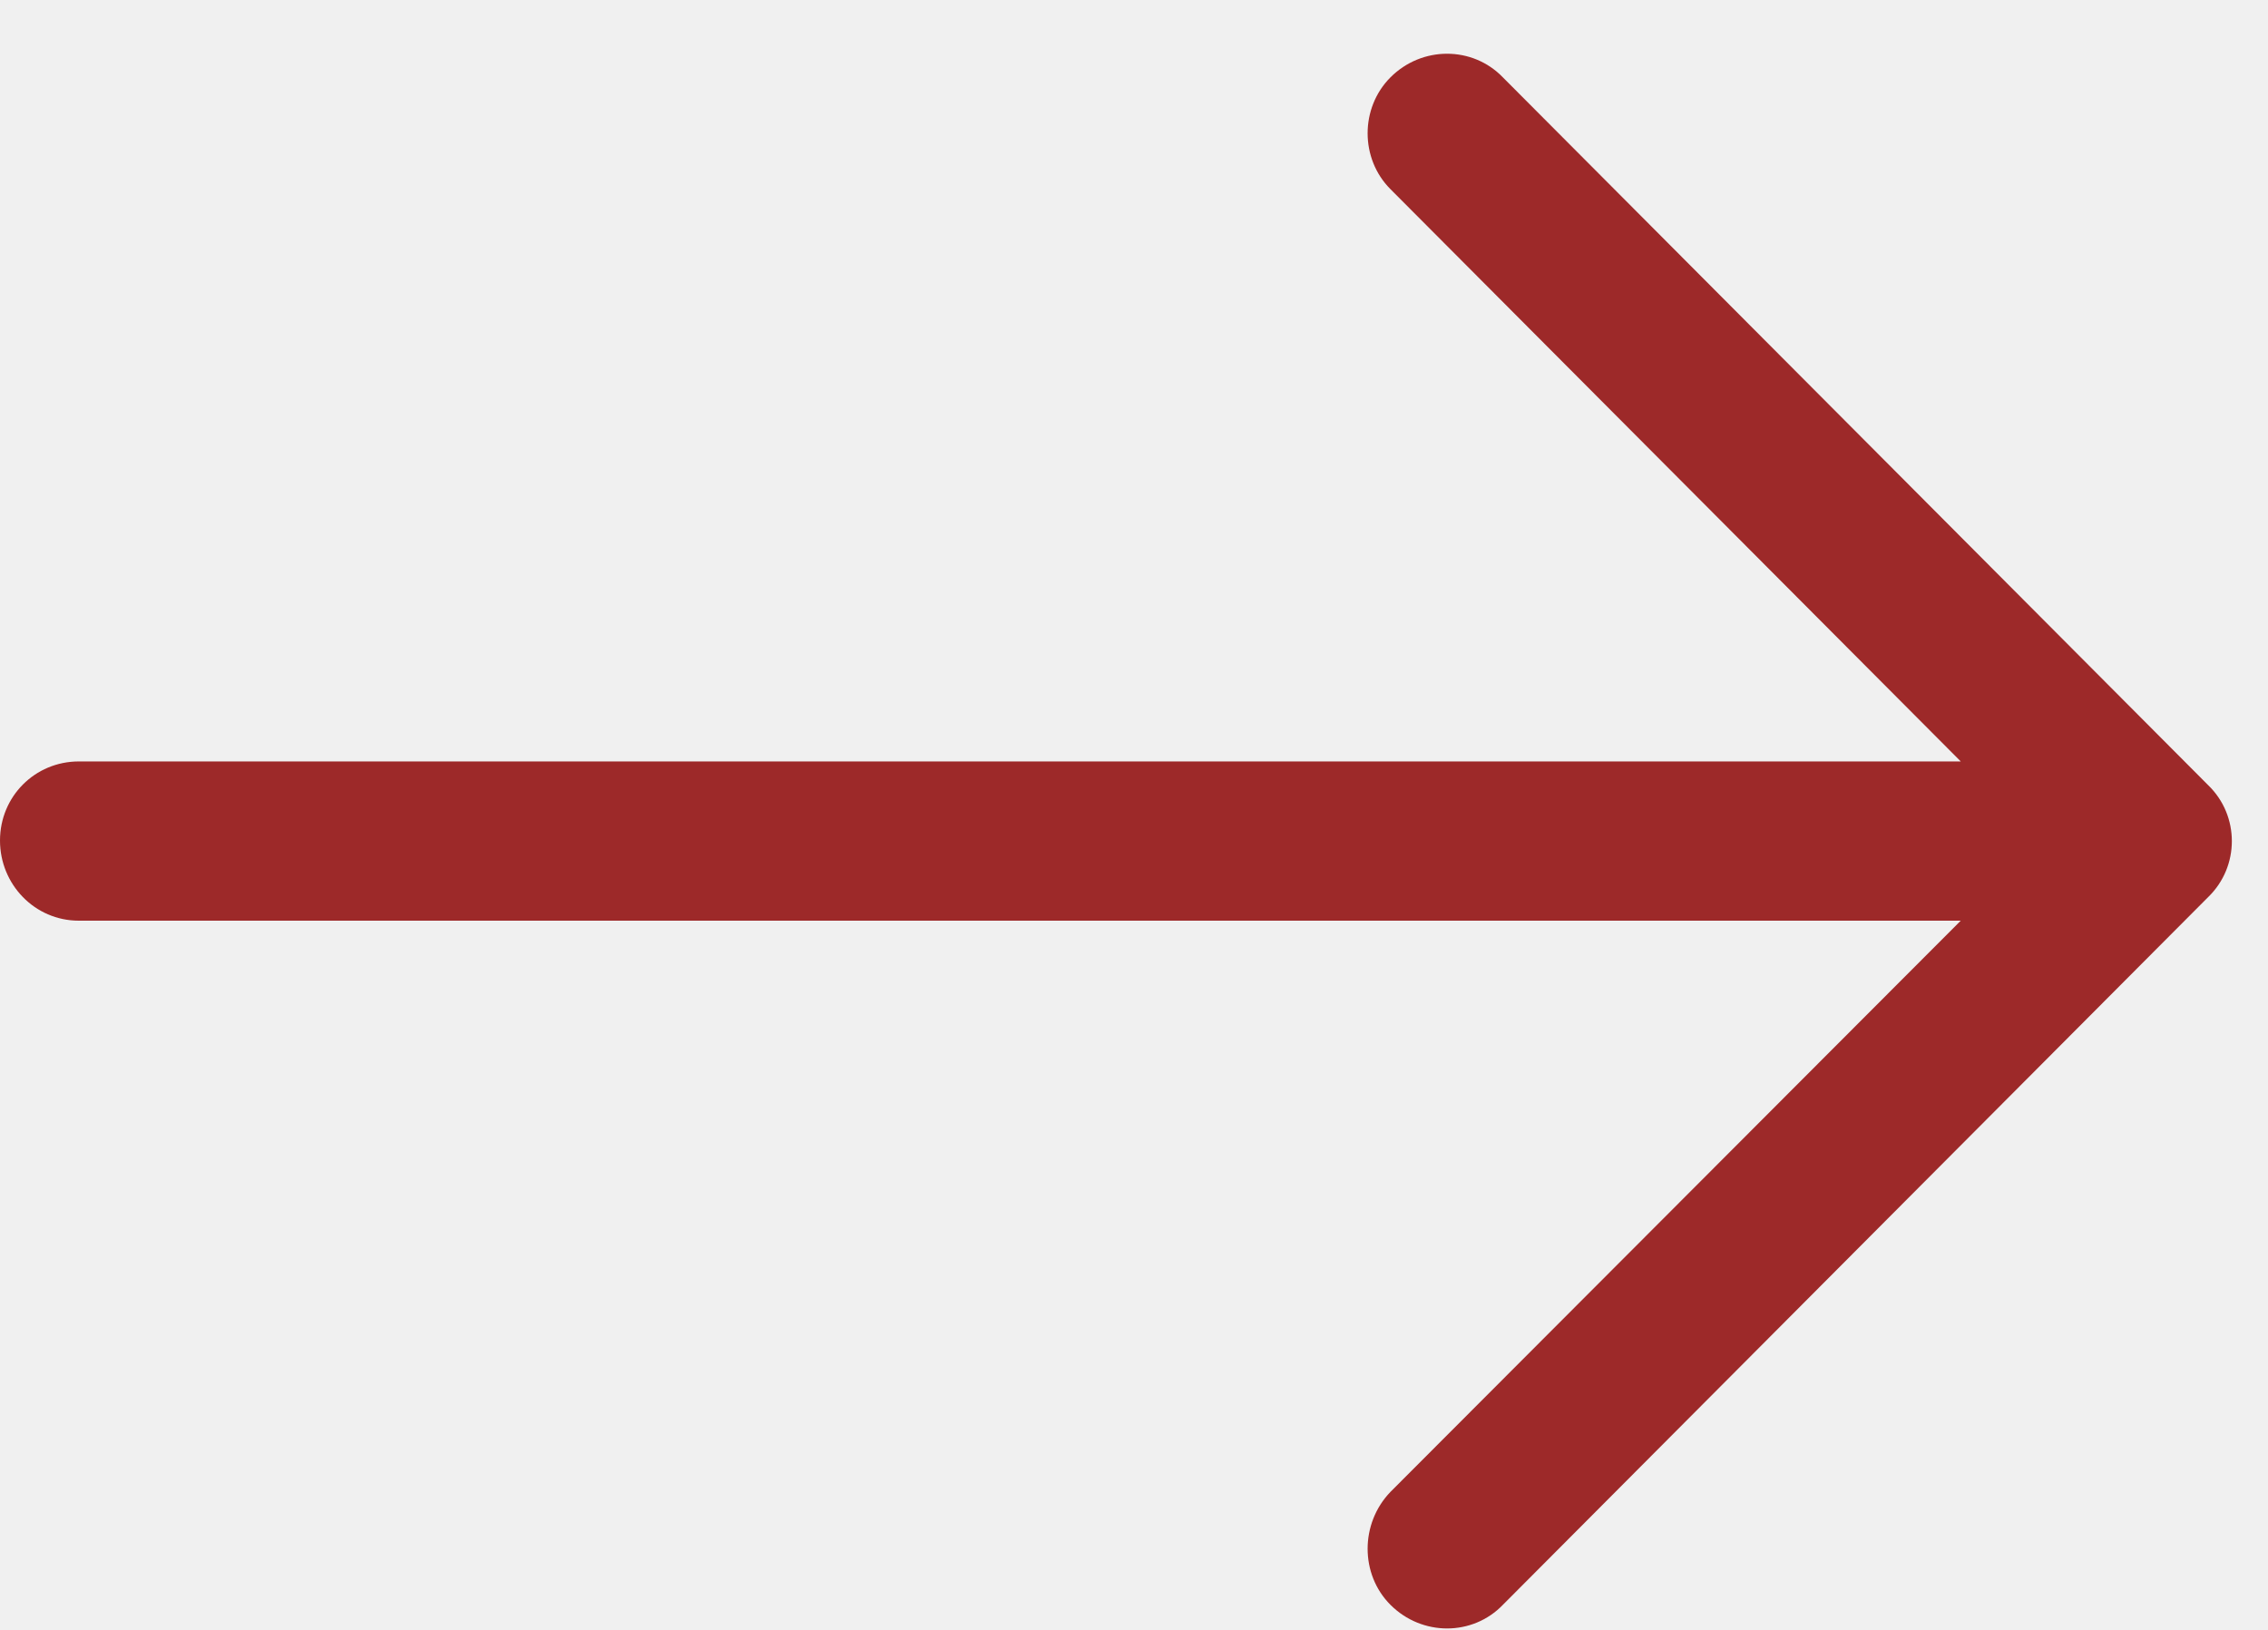
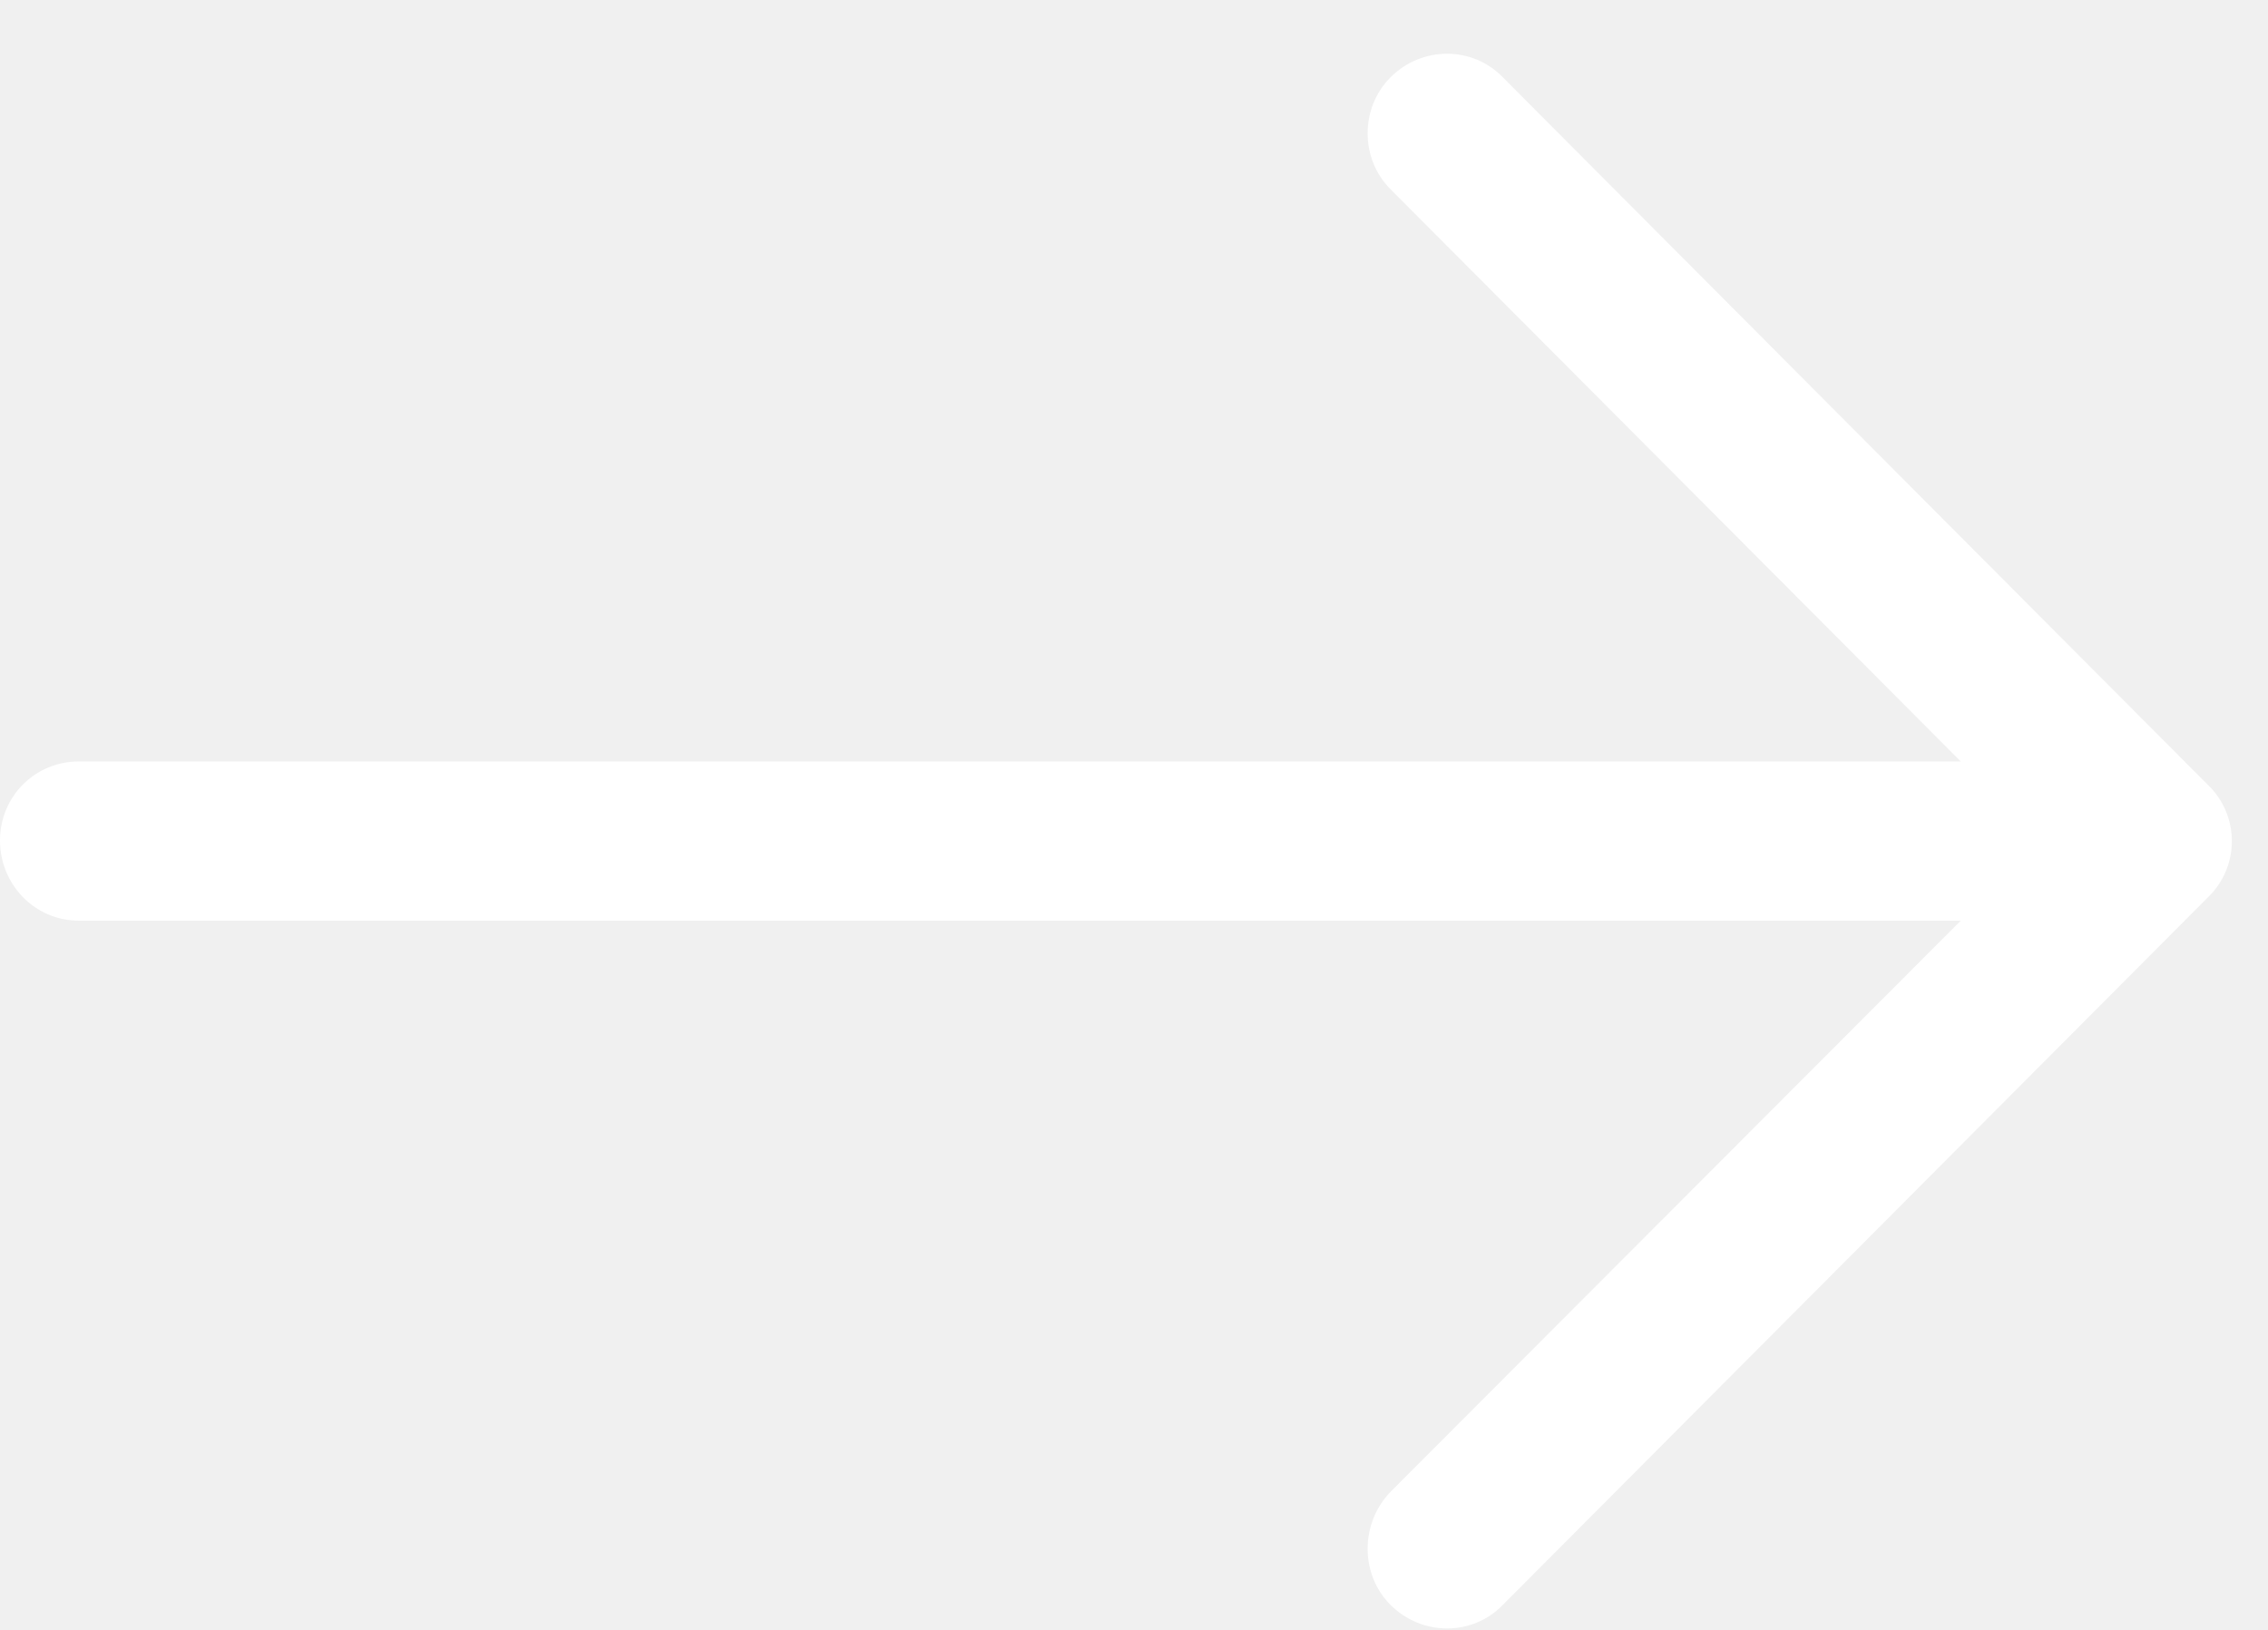
<svg xmlns="http://www.w3.org/2000/svg" width="32" height="23" viewBox="0 0 32 23" fill="none">
-   <path d="M21.205 1.092C20.776 0.647 20.062 0.647 19.618 1.092C19.189 1.523 19.189 2.239 19.618 2.669L27.665 10.745H1.111C0.492 10.746 0 11.24 0 11.861C0 12.482 0.492 12.992 1.111 12.992H27.665L19.618 21.053C19.189 21.499 19.189 22.216 19.618 22.646C20.062 23.091 20.777 23.091 21.205 22.646L31.157 12.658C31.601 12.227 31.601 11.511 31.157 11.081L21.205 1.092Z" fill="#9D2929" />
+   <path d="M21.205 1.092C20.776 0.647 20.062 0.647 19.618 1.092C19.189 1.523 19.189 2.239 19.618 2.669L27.665 10.745H1.111C0.492 10.746 0 11.24 0 11.861C0 12.482 0.492 12.992 1.111 12.992H27.665L19.618 21.053C19.189 21.499 19.189 22.216 19.618 22.646C20.062 23.091 20.777 23.091 21.205 22.646L31.157 12.658C31.601 12.227 31.601 11.511 31.157 11.081L21.205 1.092Z" fill="#ffffff" />
</svg>
